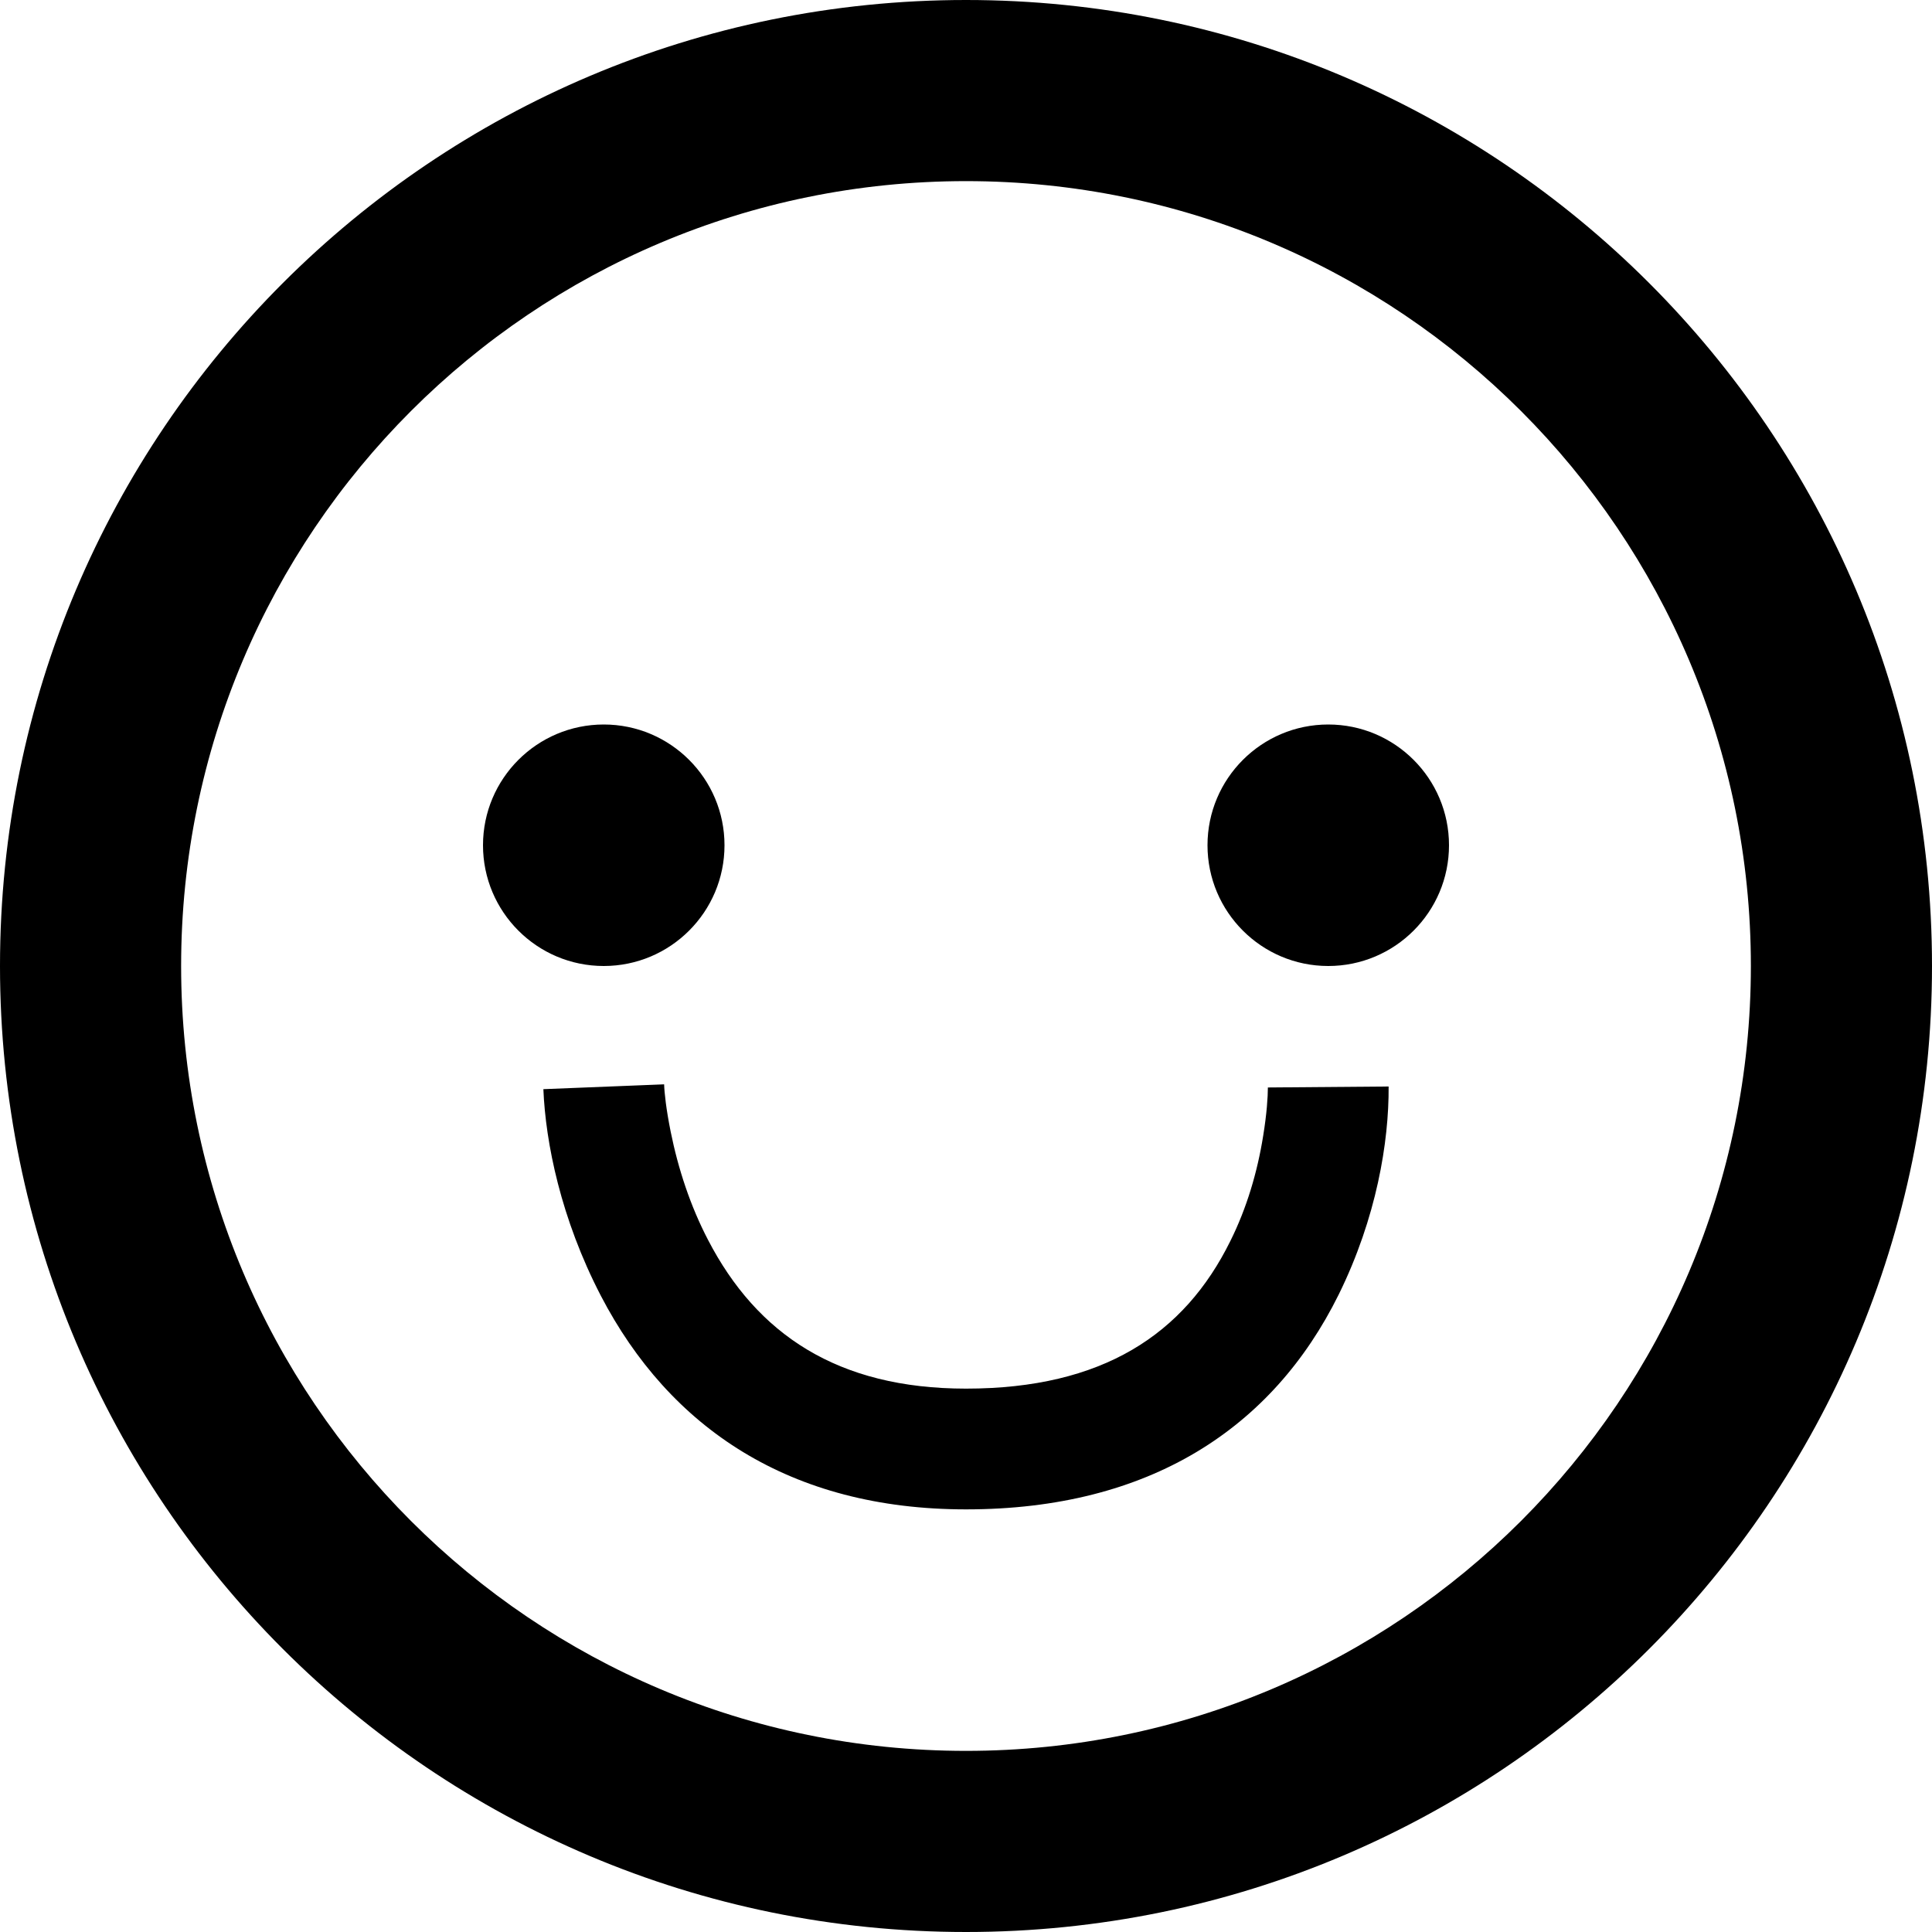
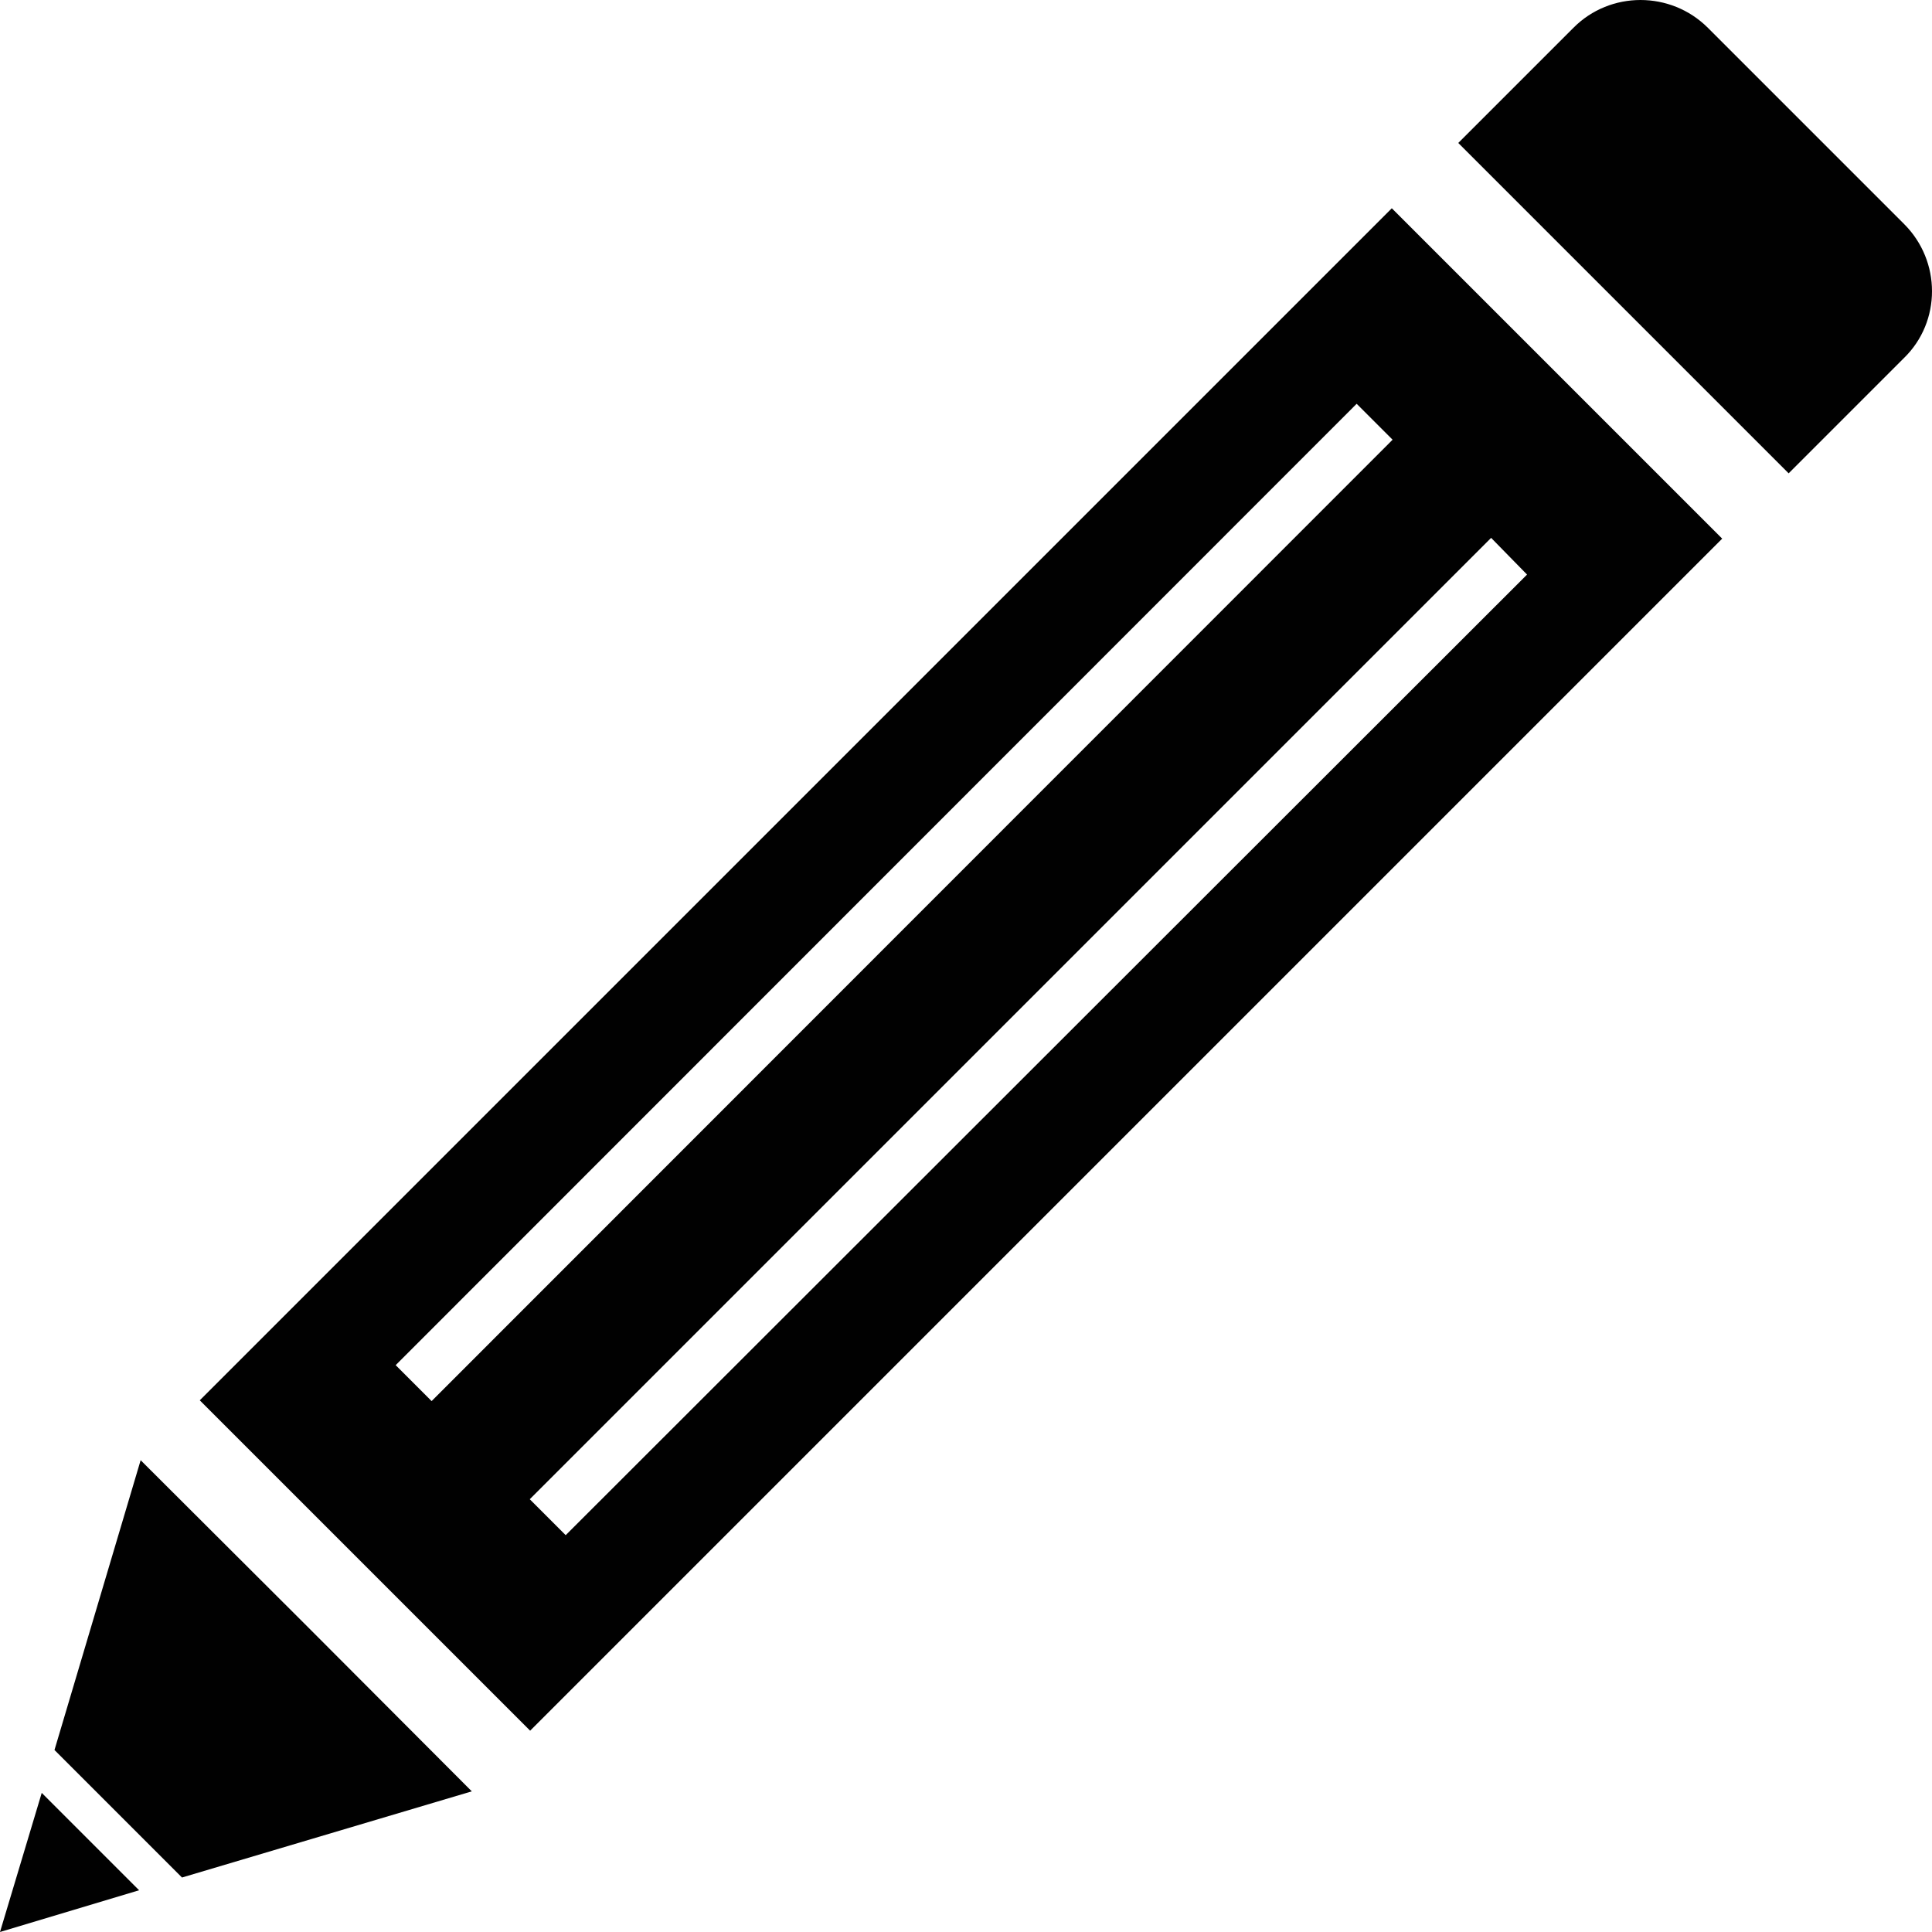
- <svg xmlns="http://www.w3.org/2000/svg" width="16px" height="16px" viewBox="0 0 16 16" version="1.1">
-   <defs />
-   <g id="Page-1" stroke="none" stroke-width="1" fill="none" fill-rule="evenodd">
-     <g id="icon---emoji" fill="#000000">
-       <path d="M8,14.5 C11.59,14.5 14.5,11.59 14.5,8 C14.5,4.41 11.59,1.5 8,1.5 C4.41,1.5 1.5,4.41 1.5,8 C1.5,11.59 4.41,14.5 8,14.5 Z M8,16 C3.582,16 0,12.418 0,8 C0,3.582 3.582,0 8,0 C12.418,0 16,3.582 16,8 C16,12.418 12.418,16 8,16 Z M5,8 C5.552,8 6,7.552 6,7 C6,6.448 5.552,6 5,6 C4.448,6 4,6.448 4,7 C4,7.552 4.448,8 5,8 Z M11,8 C11.552,8 12,7.552 12,7 C12,6.448 11.552,6 11,6 C10.448,6 10,6.448 10,7 C10,7.552 10.448,8 11,8 Z M4.5,9.02 C4.518,9.462 4.644,10.091 4.976,10.731 C5.546,11.826 6.543,12.5 8,12.5 C9.523,12.5 10.54,11.825 11.086,10.722 C11.4,10.085 11.503,9.456 11.5,8.998 L10.5,9.006 C10.5,9.082 10.491,9.224 10.461,9.407 C10.413,9.707 10.325,10.005 10.189,10.278 C9.808,11.05 9.131,11.5 8,11.5 C6.936,11.5 6.269,11.049 5.864,10.269 C5.717,9.987 5.616,9.679 5.554,9.371 C5.517,9.187 5.502,9.049 5.5,8.98 L4.5,9.02 Z" id="Combined-Shape" />
-     </g>
+ <svg xmlns="http://www.w3.org/2000/svg" version="1.1" id="Layer_1" x="0px" y="0px" viewBox="0 0 500 500" enable-background="new 0 0 500 500" xml:space="preserve">
+   <g id="icon---annotator-app">
+     <path fill="#010101" d="M492.8,58L442,7.2c-9.6-9.6-25.3-9.6-34.8,0l-17.6,17.6l-1.5,1.5L377.4,37l85.5,85.5l10.8-10.8l1.5-1.5   l17.6-17.6C502.4,83.2,502.4,67.6,492.8,58z" />
+     <path fill="#010101" d="M51.7,362.4l85.5,85.5l308.5-308.5l-85.5-85.5L51.7,362.4z M395.2,148.7L146.4,397.3l-9.3-9.3l248.8-248.8   L395.2,148.7z M111.7,362.6l-9.3-9.3l248.7-248.8l9.3,9.3L111.7,362.6z" />
+     <polygon fill="#010101" points="36.4,377.9 14.1,452.9 47.1,485.9 122.1,463.6 79.3,420.7  " />
+     <polygon fill="#010101" points="0,500 36,489.2 10.8,464  " />
  </g>
</svg>
